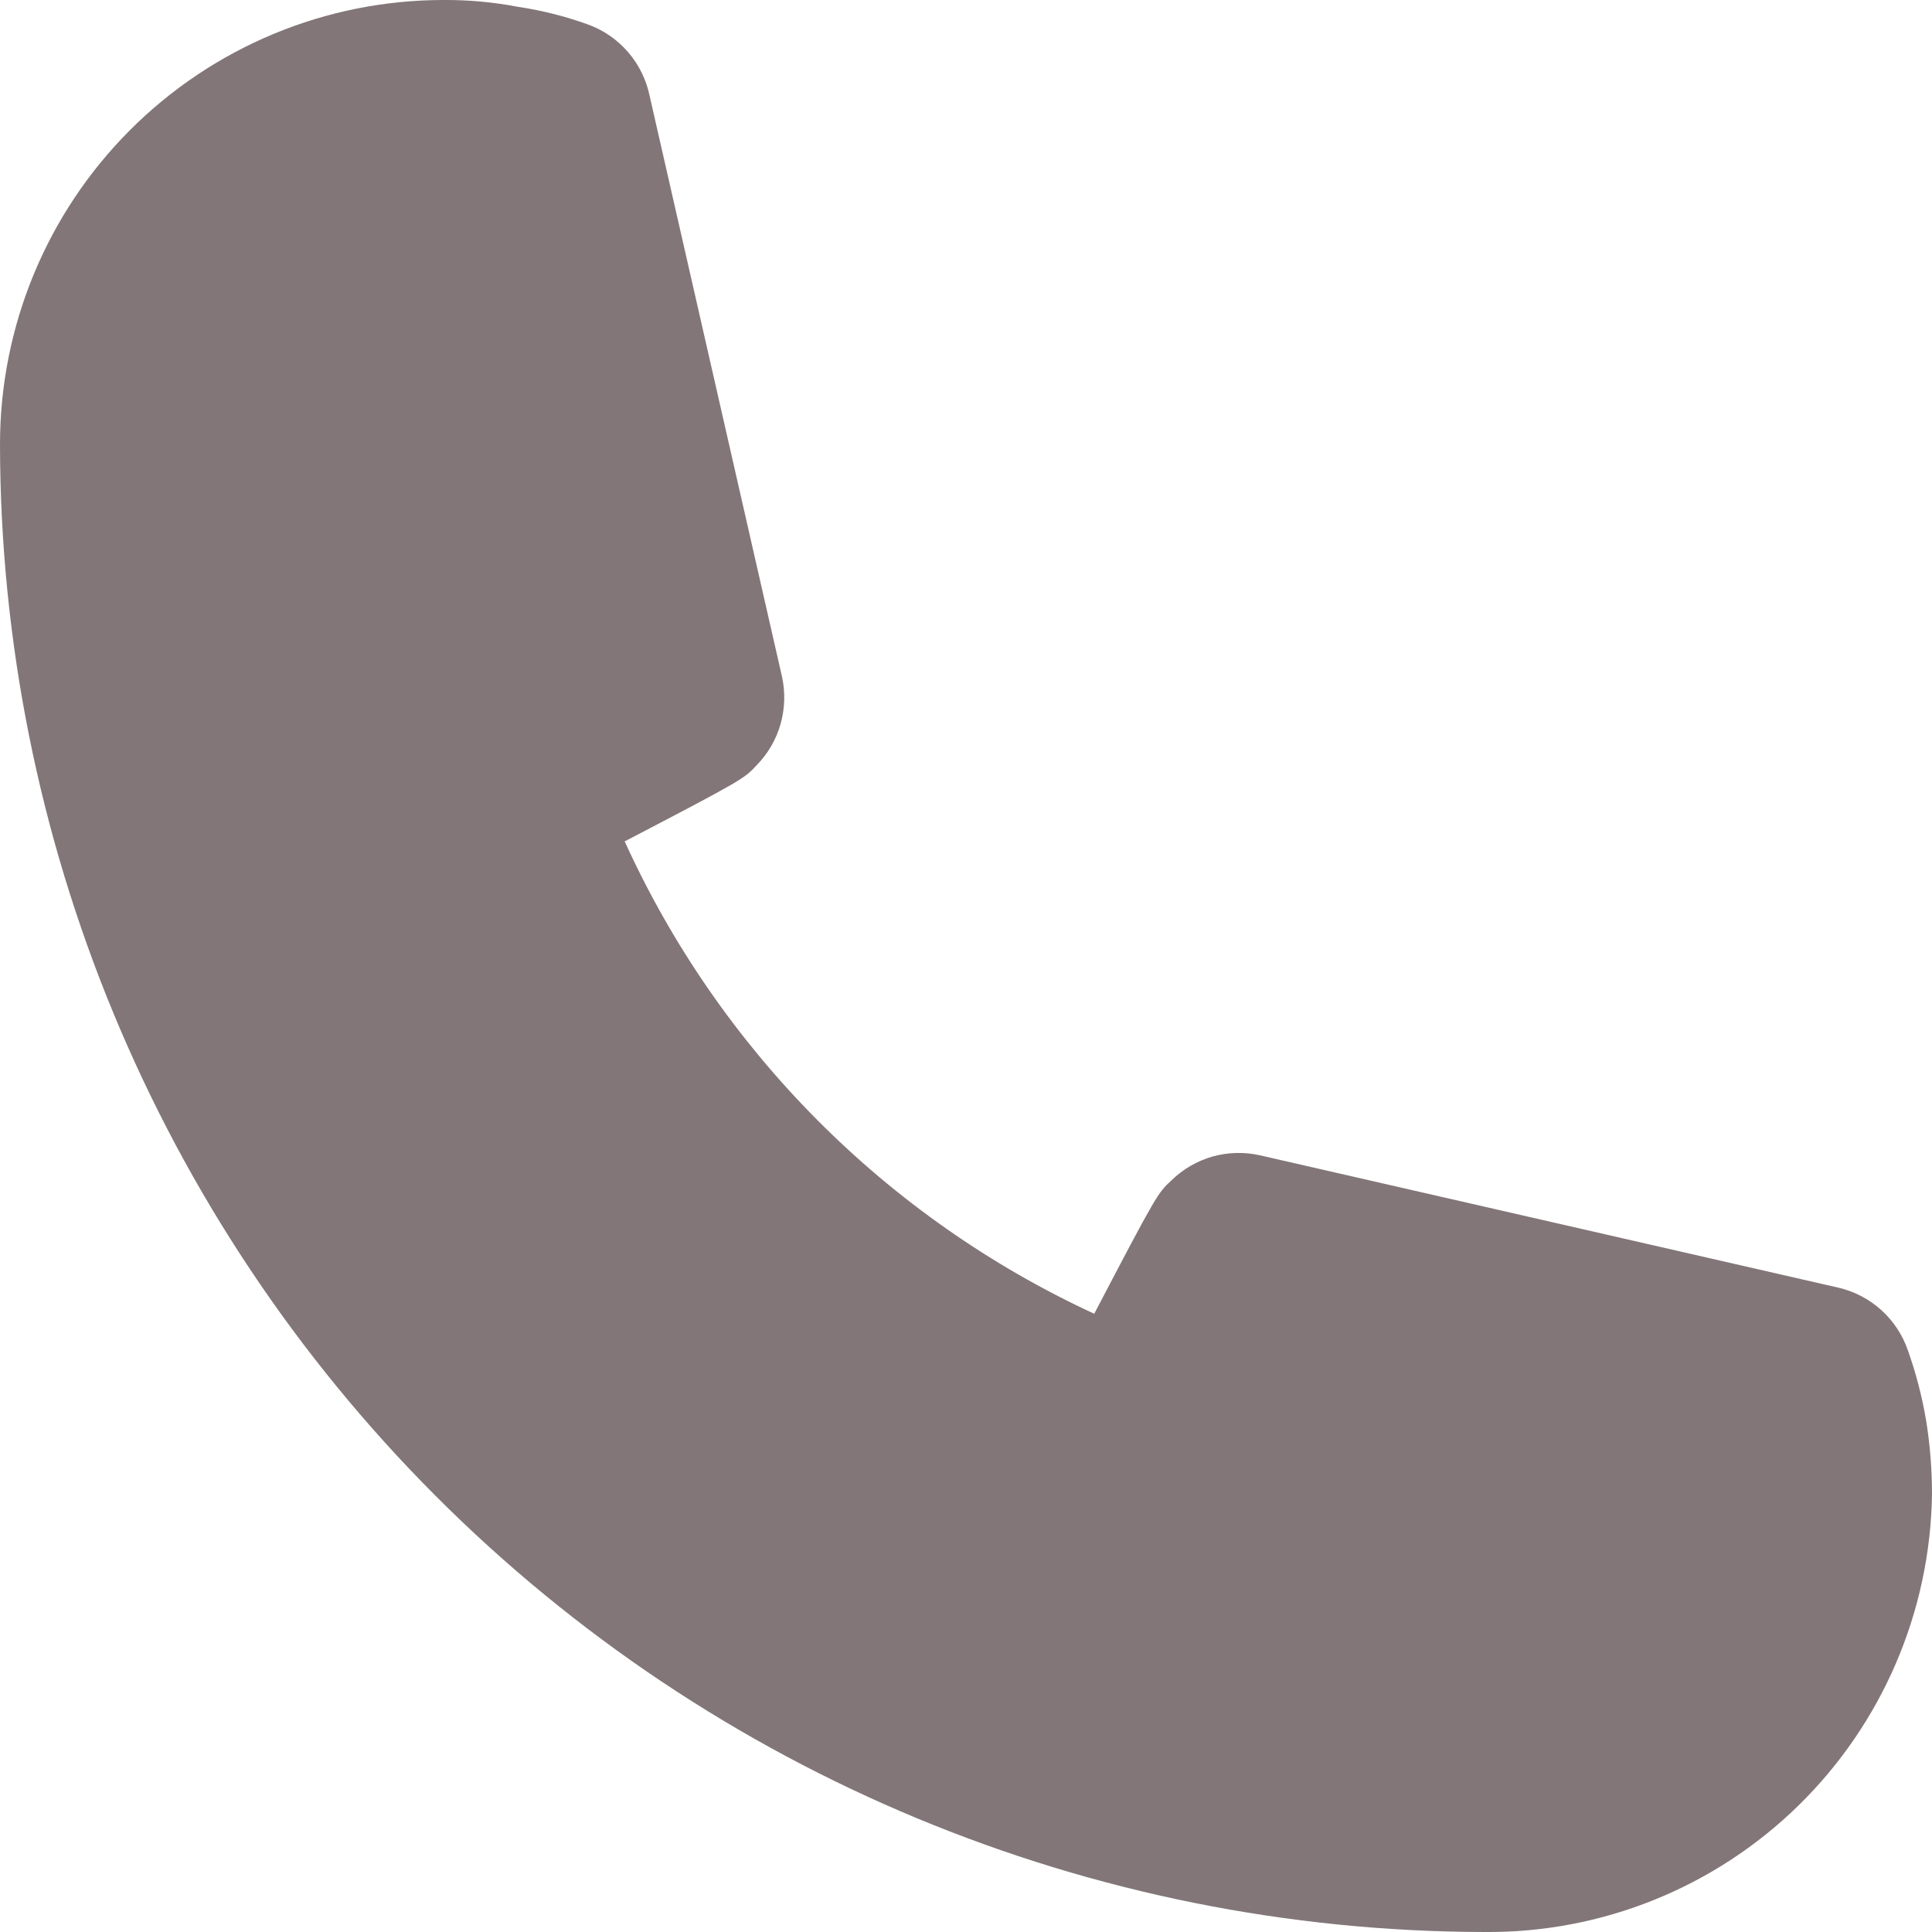
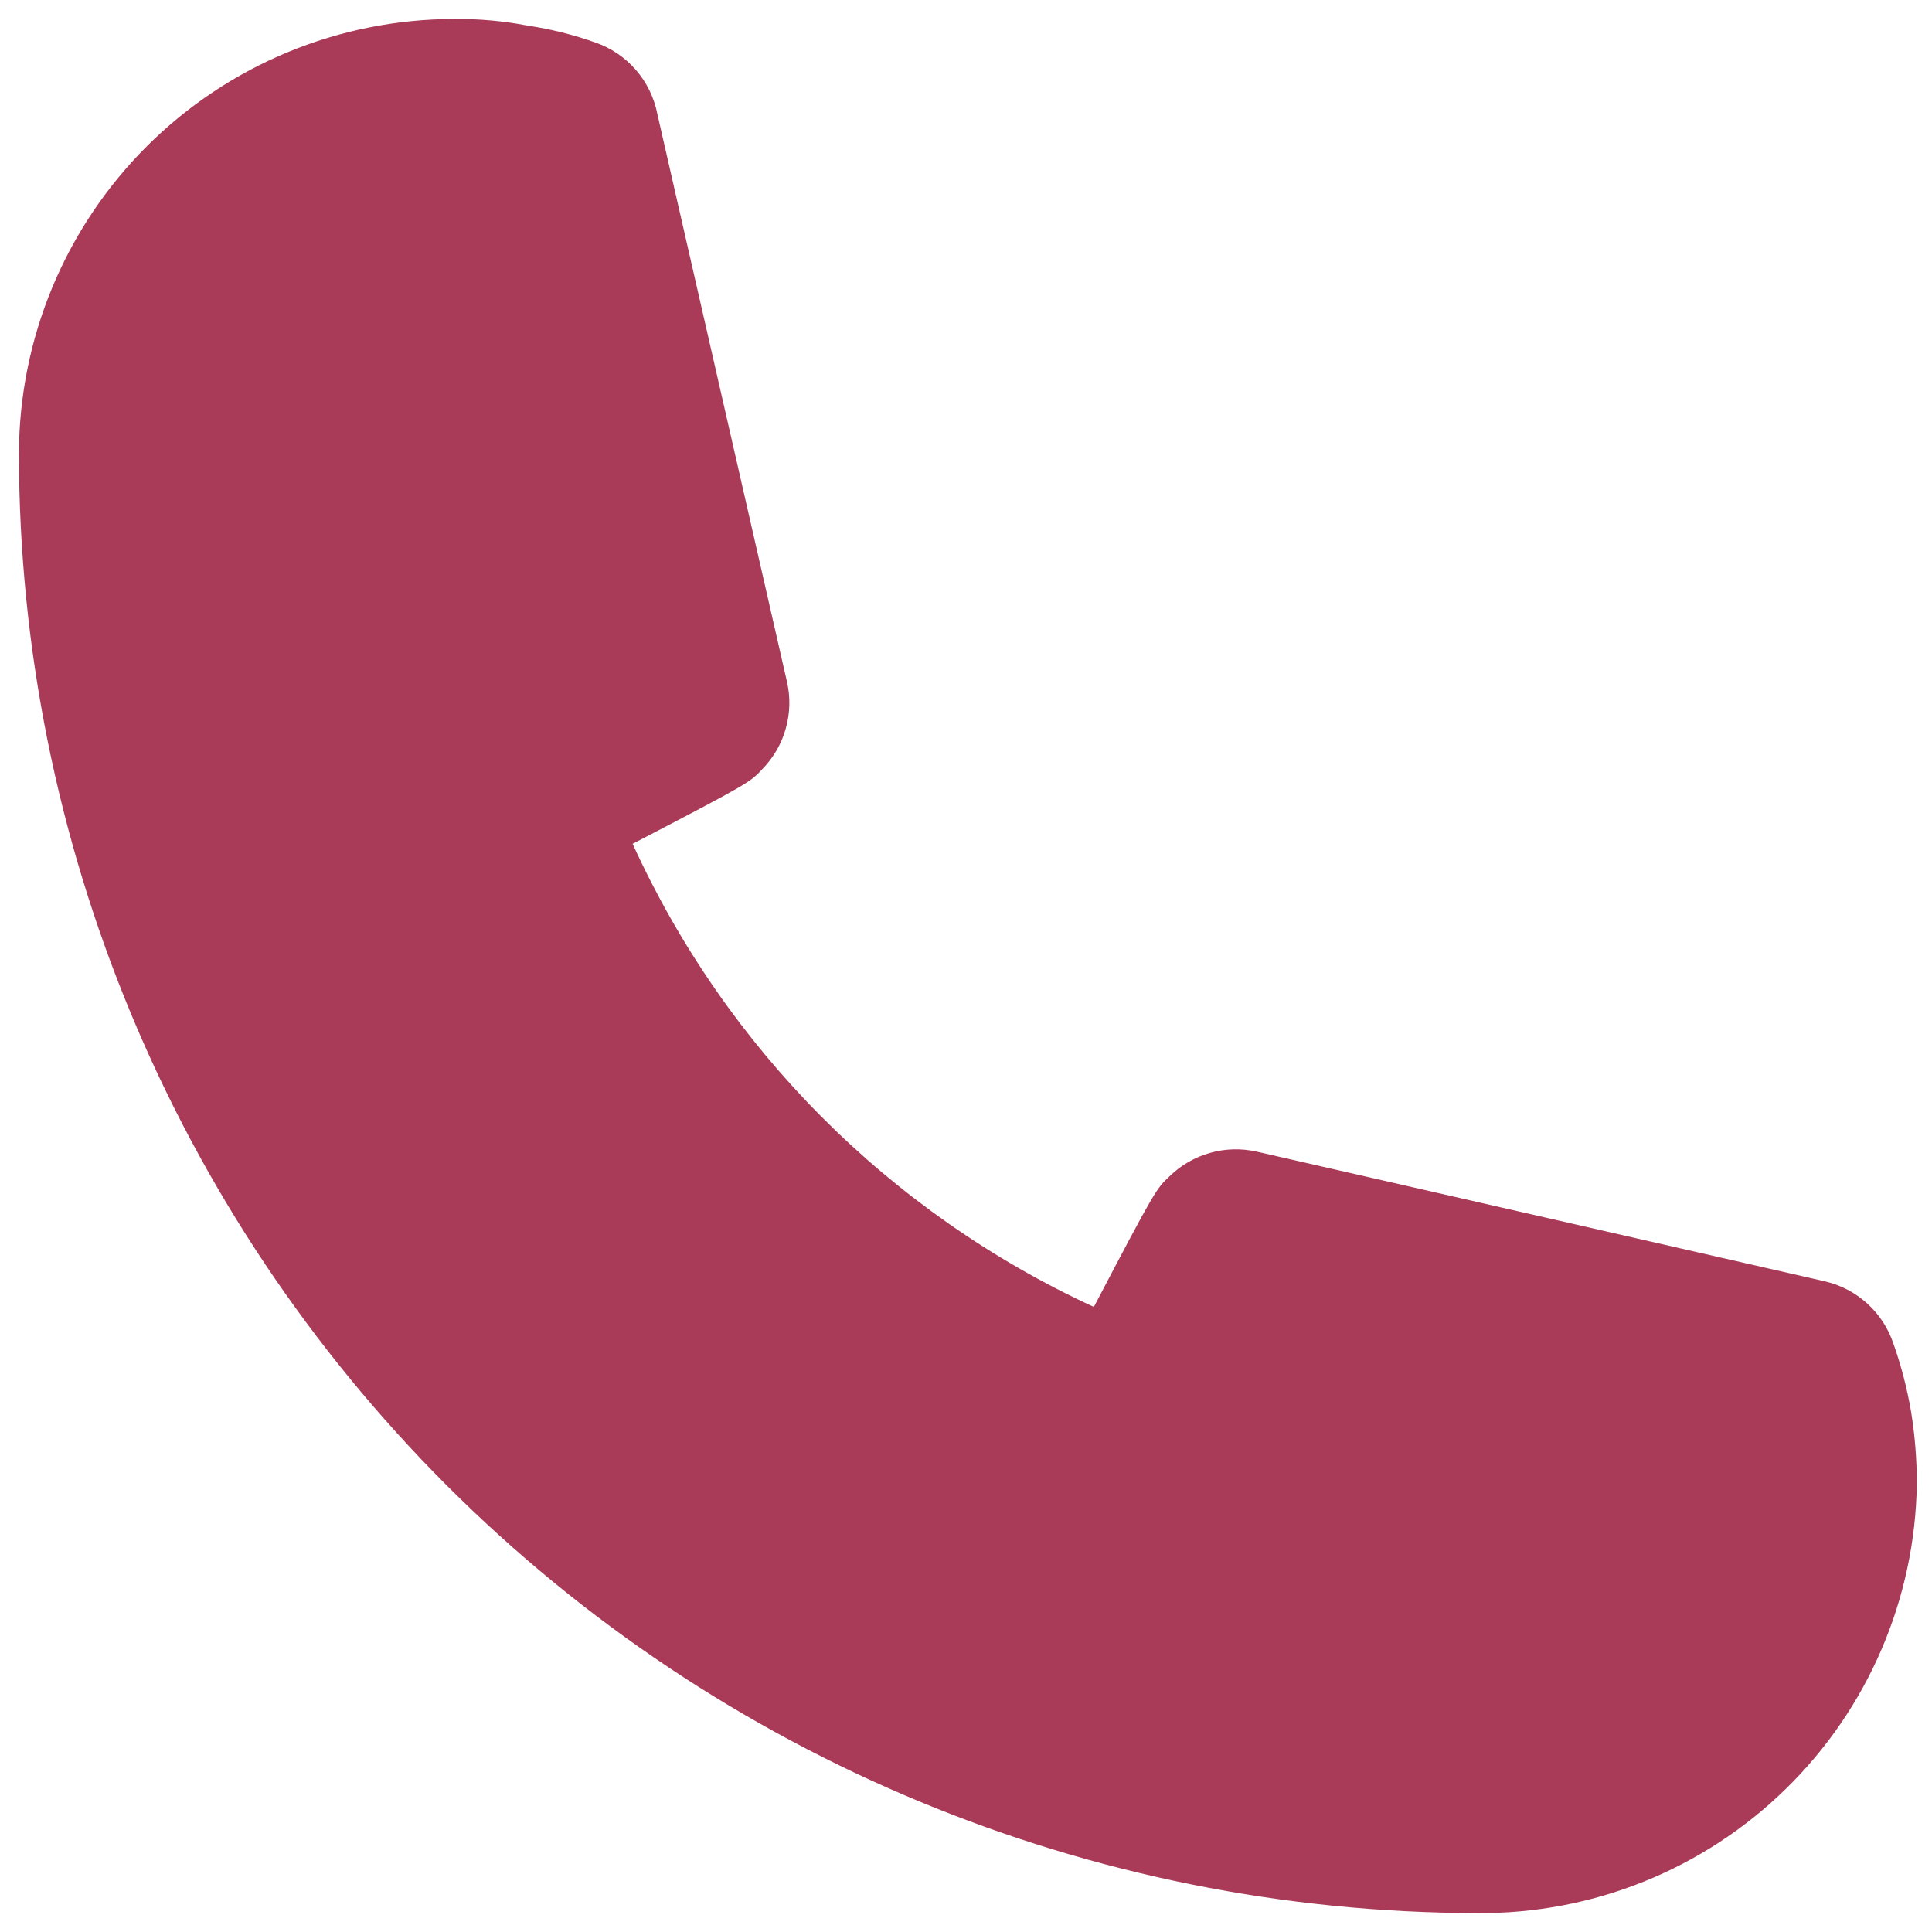
- <svg xmlns="http://www.w3.org/2000/svg" width="24" height="24" viewBox="0 0 24 24" fill="none">
-   <path d="M18.443 24C13.554 23.993 8.866 22.044 5.409 18.58C1.951 15.116 0.006 10.419 0 5.52C0 4.056 0.58 2.652 1.614 1.617C2.647 0.582 4.048 0 5.509 0C5.818 -0.002 6.127 0.026 6.431 0.084C6.725 0.128 7.014 0.2 7.293 0.3C7.49 0.369 7.665 0.489 7.802 0.647C7.938 0.804 8.031 0.995 8.072 1.2L9.713 8.4C9.757 8.595 9.751 8.799 9.697 8.992C9.643 9.185 9.541 9.361 9.401 9.504C9.246 9.672 9.234 9.684 7.76 10.452C8.94 13.045 11.01 15.127 13.593 16.32C14.371 14.832 14.383 14.82 14.551 14.664C14.694 14.524 14.87 14.422 15.062 14.367C15.255 14.313 15.458 14.308 15.653 14.352L22.838 15.996C23.036 16.042 23.219 16.138 23.37 16.274C23.521 16.411 23.635 16.583 23.701 16.776C23.802 17.061 23.878 17.354 23.928 17.652C23.976 17.953 24 18.258 24 18.564C23.978 20.022 23.381 21.411 22.34 22.43C21.299 23.448 19.898 24.013 18.443 24Z" fill="#827679" />
+ <svg xmlns="http://www.w3.org/2000/svg" width="34" height="34" viewBox="0 0 34 34" fill="none">
+   <path d="M26 33.667C19.195 33.658 12.672 30.951 7.861 26.14C3.049 21.328 0.342 14.805 0.333 8C0.333 5.967 1.141 4.017 2.579 2.579C4.017 1.141 5.967 0.334 8 0.334C8.431 0.33 8.86 0.369 9.283 0.45C9.692 0.511 10.094 0.611 10.483 0.75C10.757 0.846 11.001 1.012 11.191 1.231C11.381 1.451 11.511 1.716 11.567 2L13.85 12C13.912 12.272 13.904 12.554 13.828 12.822C13.753 13.09 13.611 13.335 13.417 13.534C13.2 13.767 13.183 13.784 11.133 14.85C12.775 18.452 15.655 21.344 19.25 23C20.333 20.934 20.35 20.917 20.583 20.7C20.782 20.506 21.027 20.364 21.295 20.289C21.563 20.213 21.845 20.206 22.117 20.267L32.117 22.55C32.392 22.614 32.647 22.747 32.857 22.937C33.067 23.126 33.225 23.366 33.317 23.634C33.457 24.029 33.563 24.436 33.633 24.85C33.7 25.269 33.734 25.693 33.733 26.117C33.703 28.142 32.872 30.072 31.423 31.486C29.974 32.901 28.025 33.685 26 33.667Z" fill="#A93B59" />
</svg>
